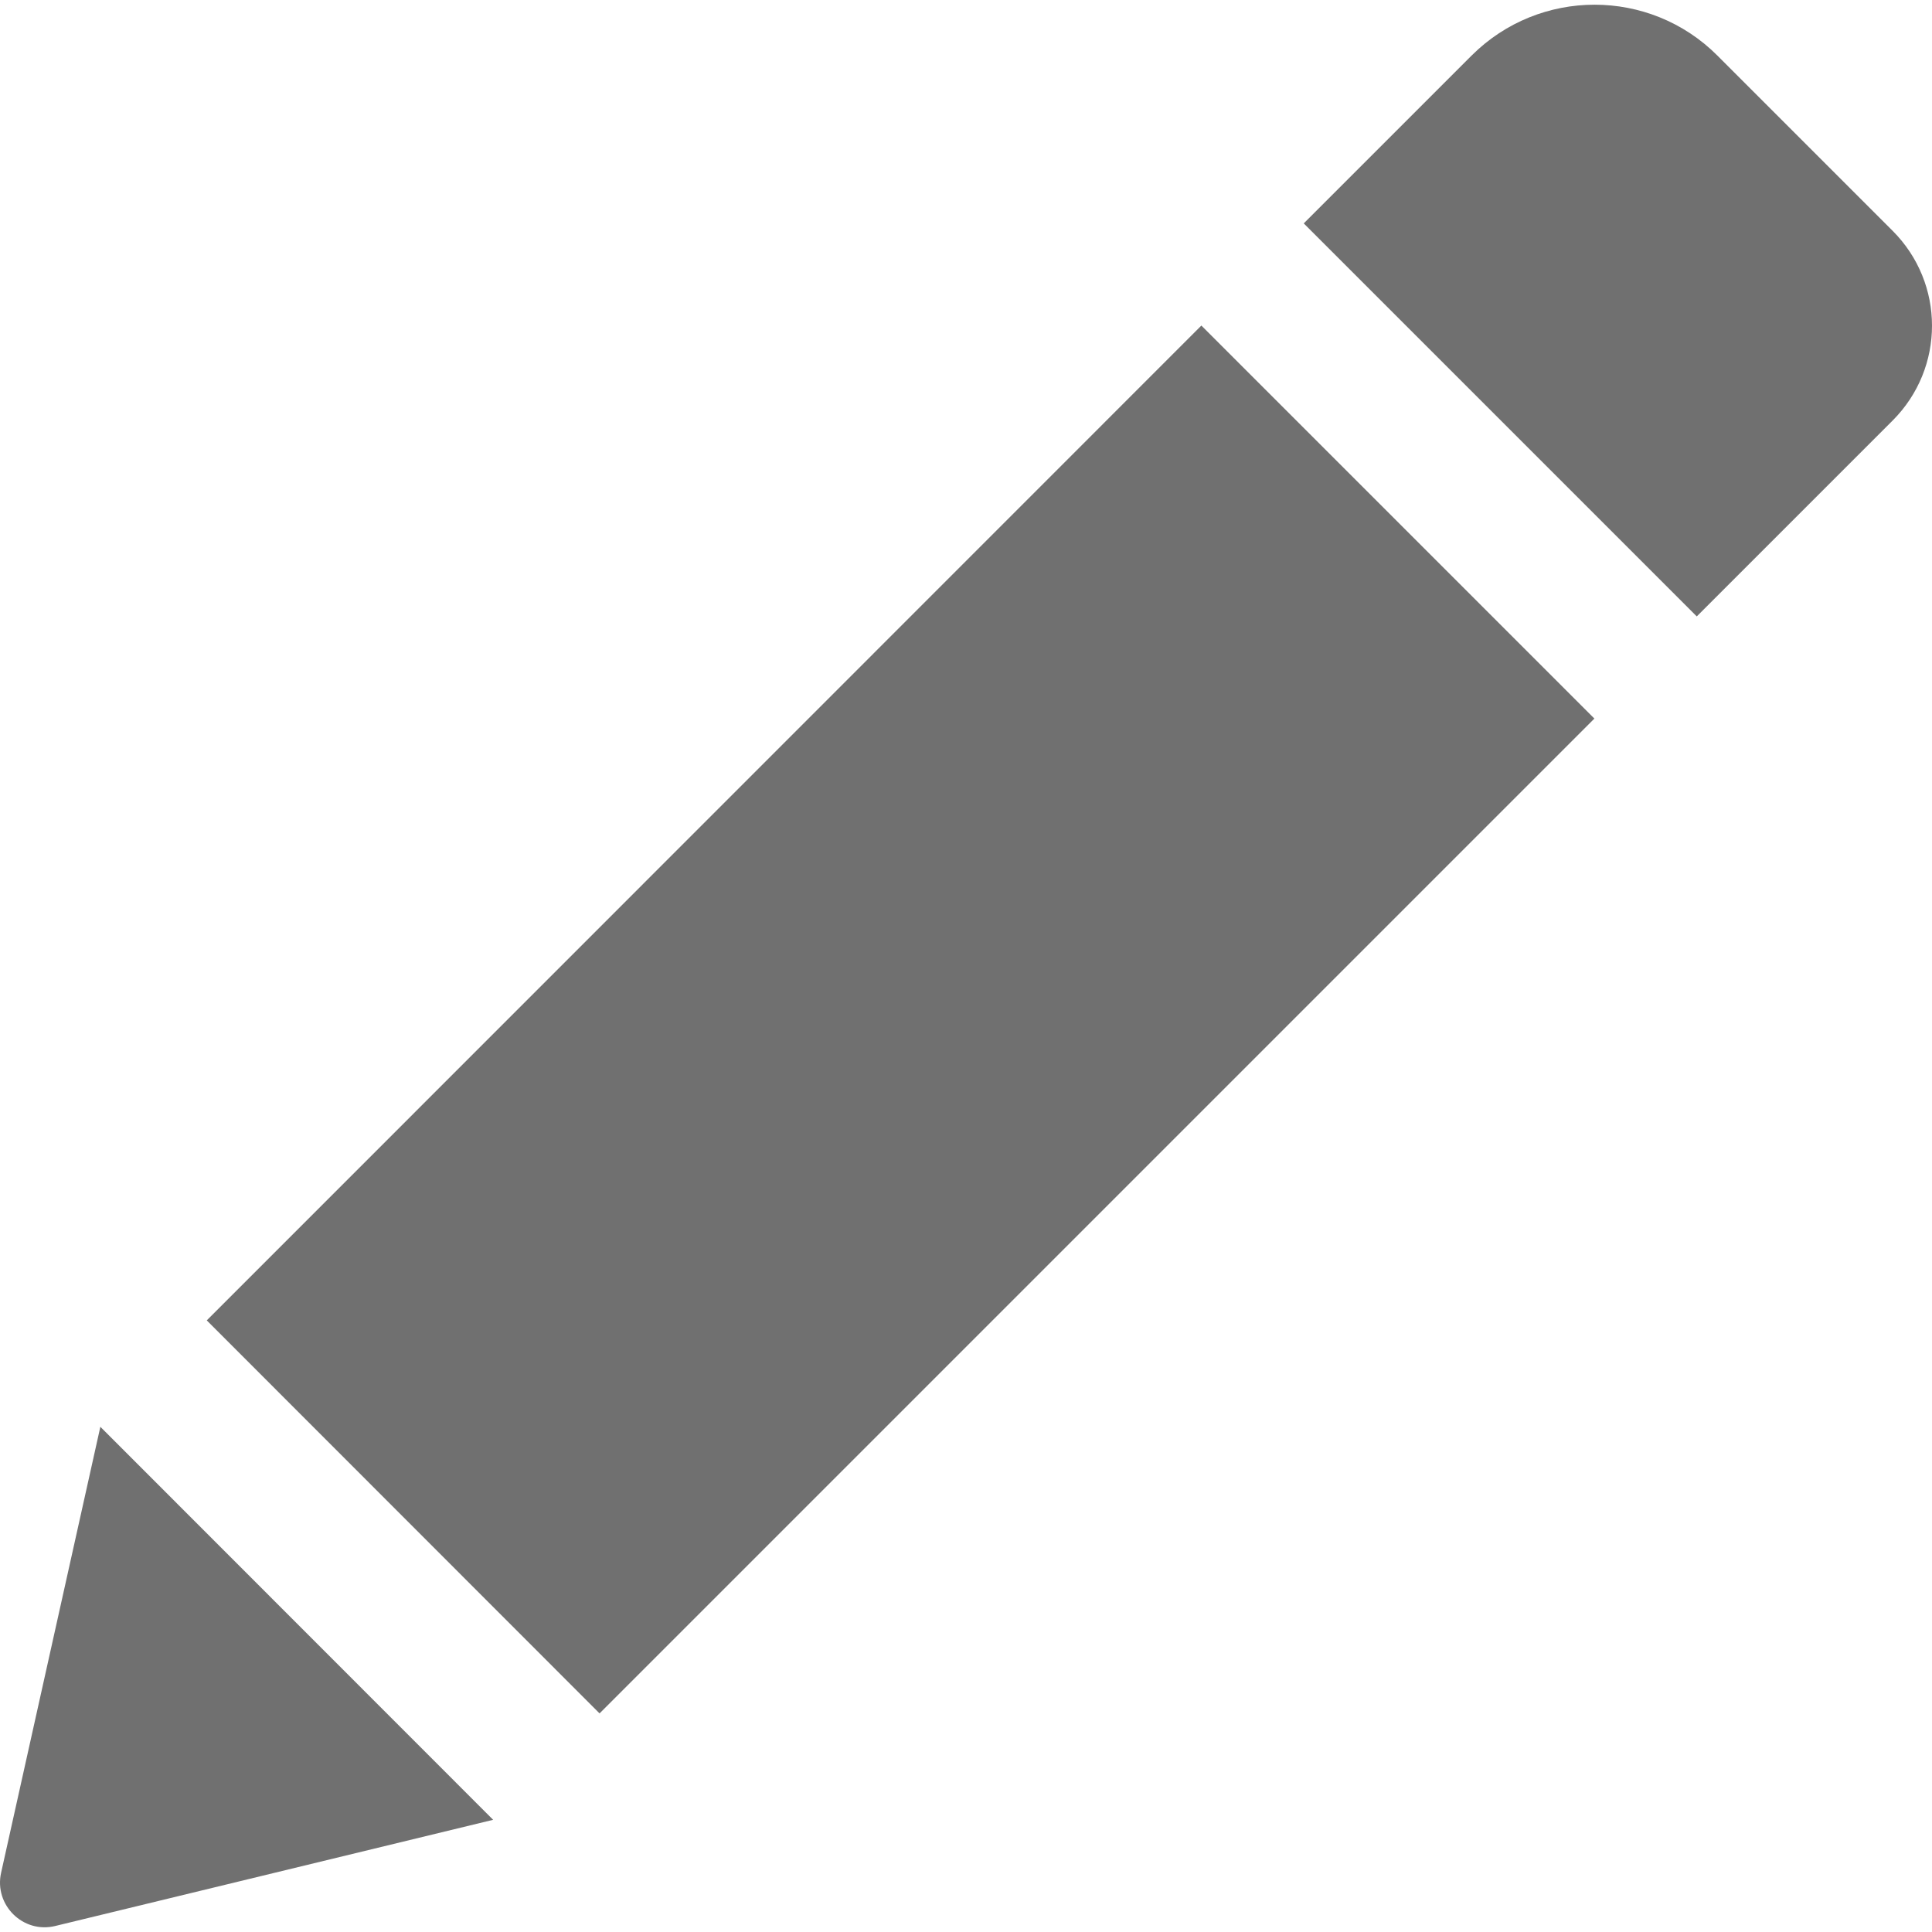
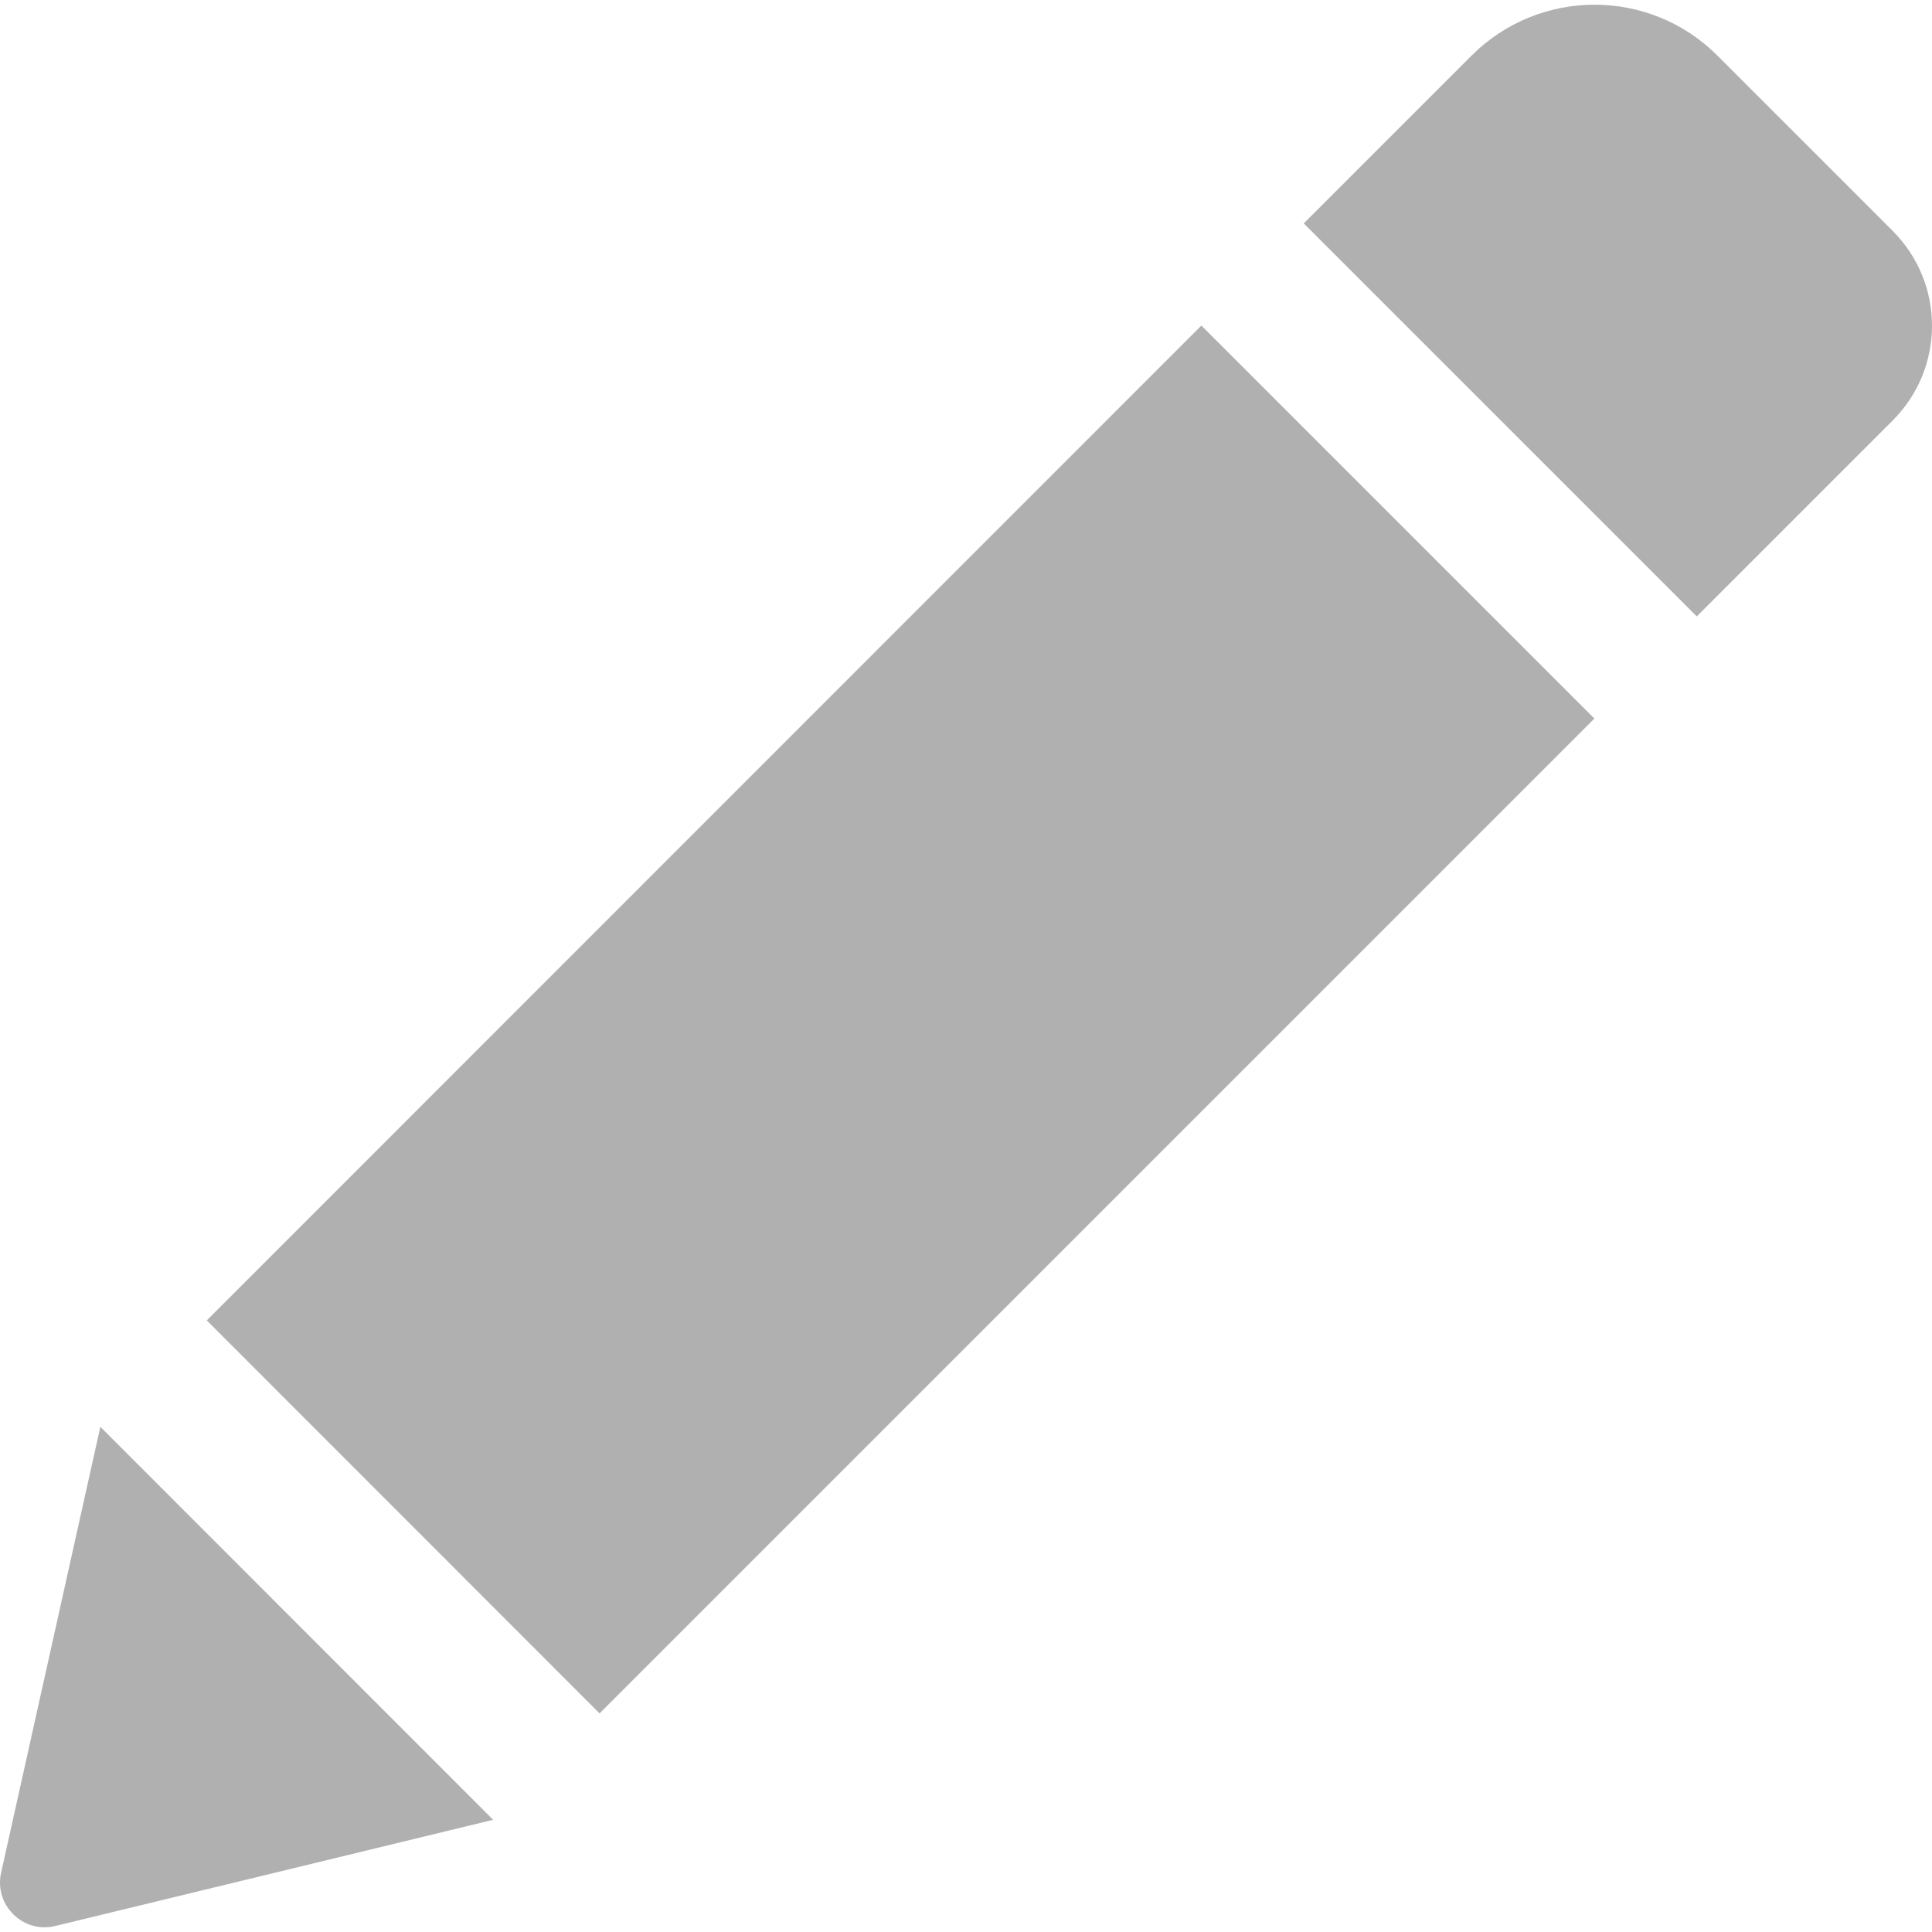
<svg xmlns="http://www.w3.org/2000/svg" version="1.1" id="Capa_1" x="0px" y="0px" width="512px" height="512px" viewBox="0 0 528.899 528.899" style="enable-background:new 0 0 528.899 528.899;" xml:space="preserve">
  <g>
-     <path d="M328.883,89.125l107.59,107.589l-272.34,272.34L56.604,361.465L328.883,89.125z M518.113,63.177l-47.981-47.981   c-18.543-18.543-48.653-18.543-67.259,0l-45.961,45.961l107.59,107.59l53.611-53.611   C532.495,100.753,532.495,77.559,518.113,63.177z M0.3,512.69c-1.958,8.812,5.998,16.708,14.811,14.565l119.891-29.069   L27.473,390.597L0.3,512.69z" fill="#707070" />
+     <path d="M328.883,89.125l107.59,107.589l-272.34,272.34L56.604,361.465L328.883,89.125z M518.113,63.177l-47.981-47.981   c-18.543-18.543-48.653-18.543-67.259,0l-45.961,45.961l107.59,107.59l53.611-53.611   C532.495,100.753,532.495,77.559,518.113,63.177z M0.3,512.69c-1.958,8.812,5.998,16.708,14.811,14.565l119.891-29.069   L27.473,390.597L0.3,512.69z" fill="#b1b0b1" />
  </g>
  <g>
</g>
  <g>
</g>
  <g>
</g>
  <g>
</g>
  <g>
</g>
  <g>
</g>
  <g>
</g>
  <g>
</g>
  <g>
</g>
  <g>
</g>
  <g>
</g>
  <g>
</g>
  <g>
</g>
  <g>
</g>
  <g>
</g>
</svg>
